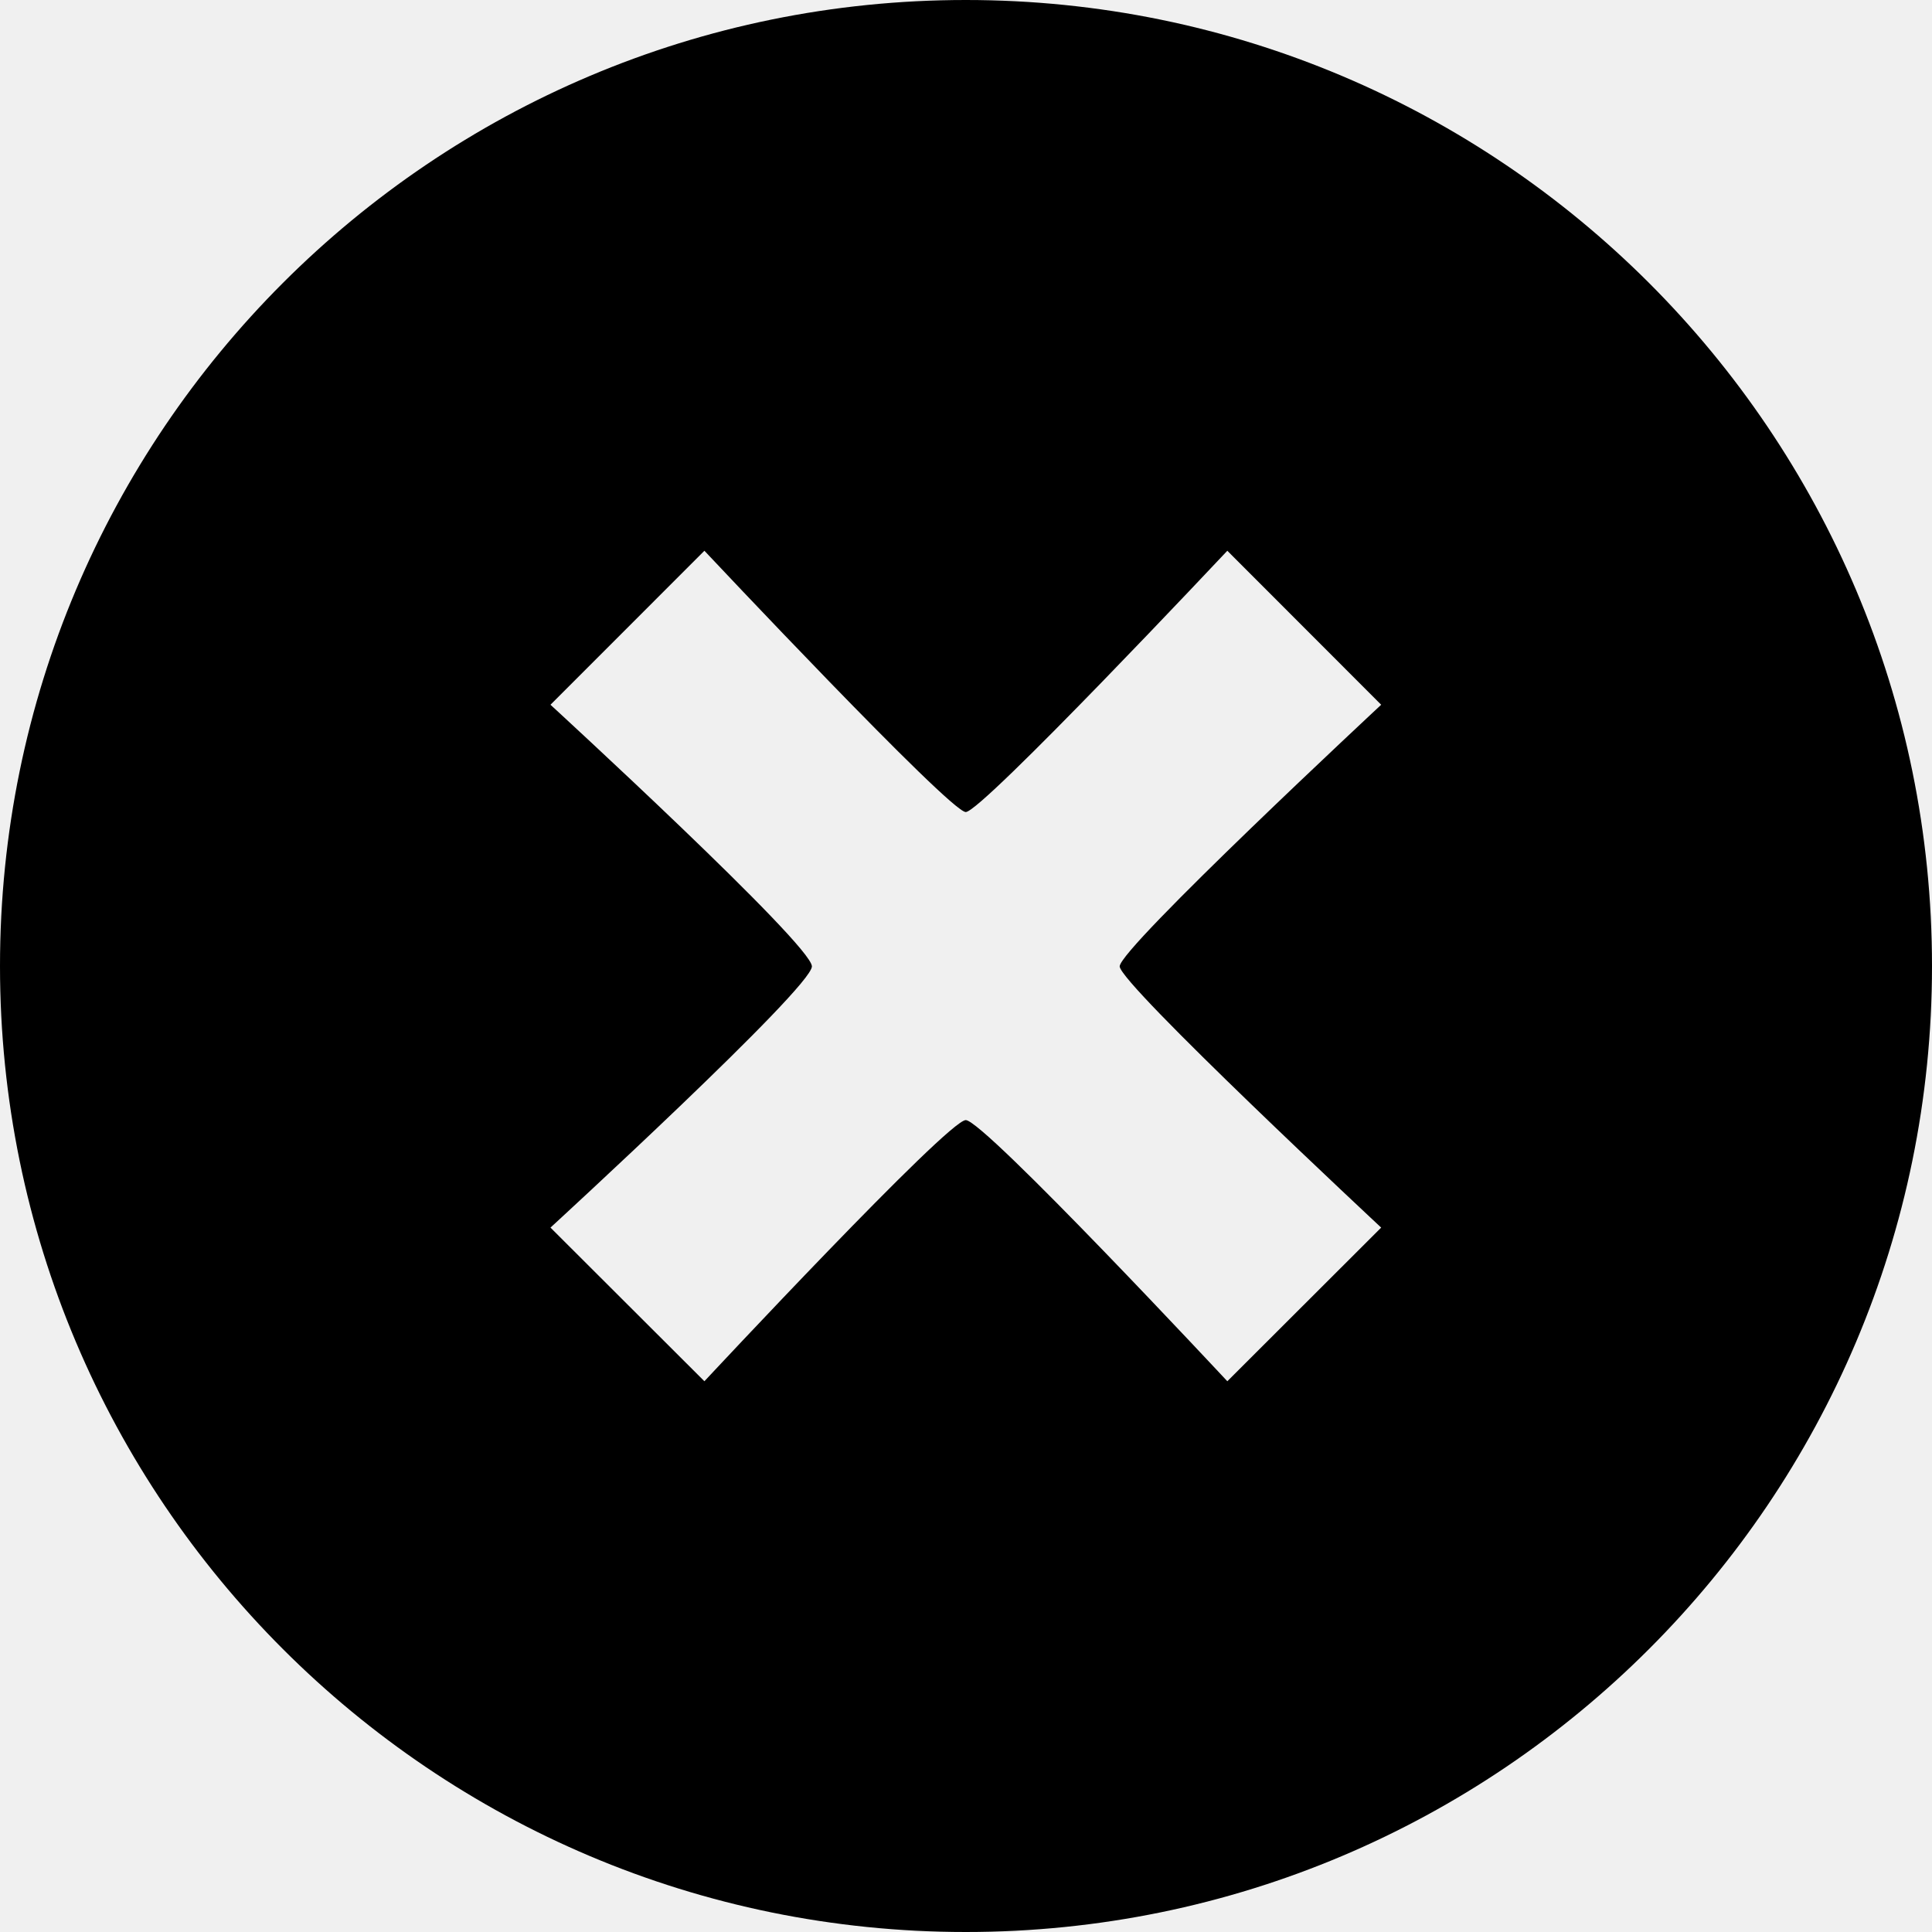
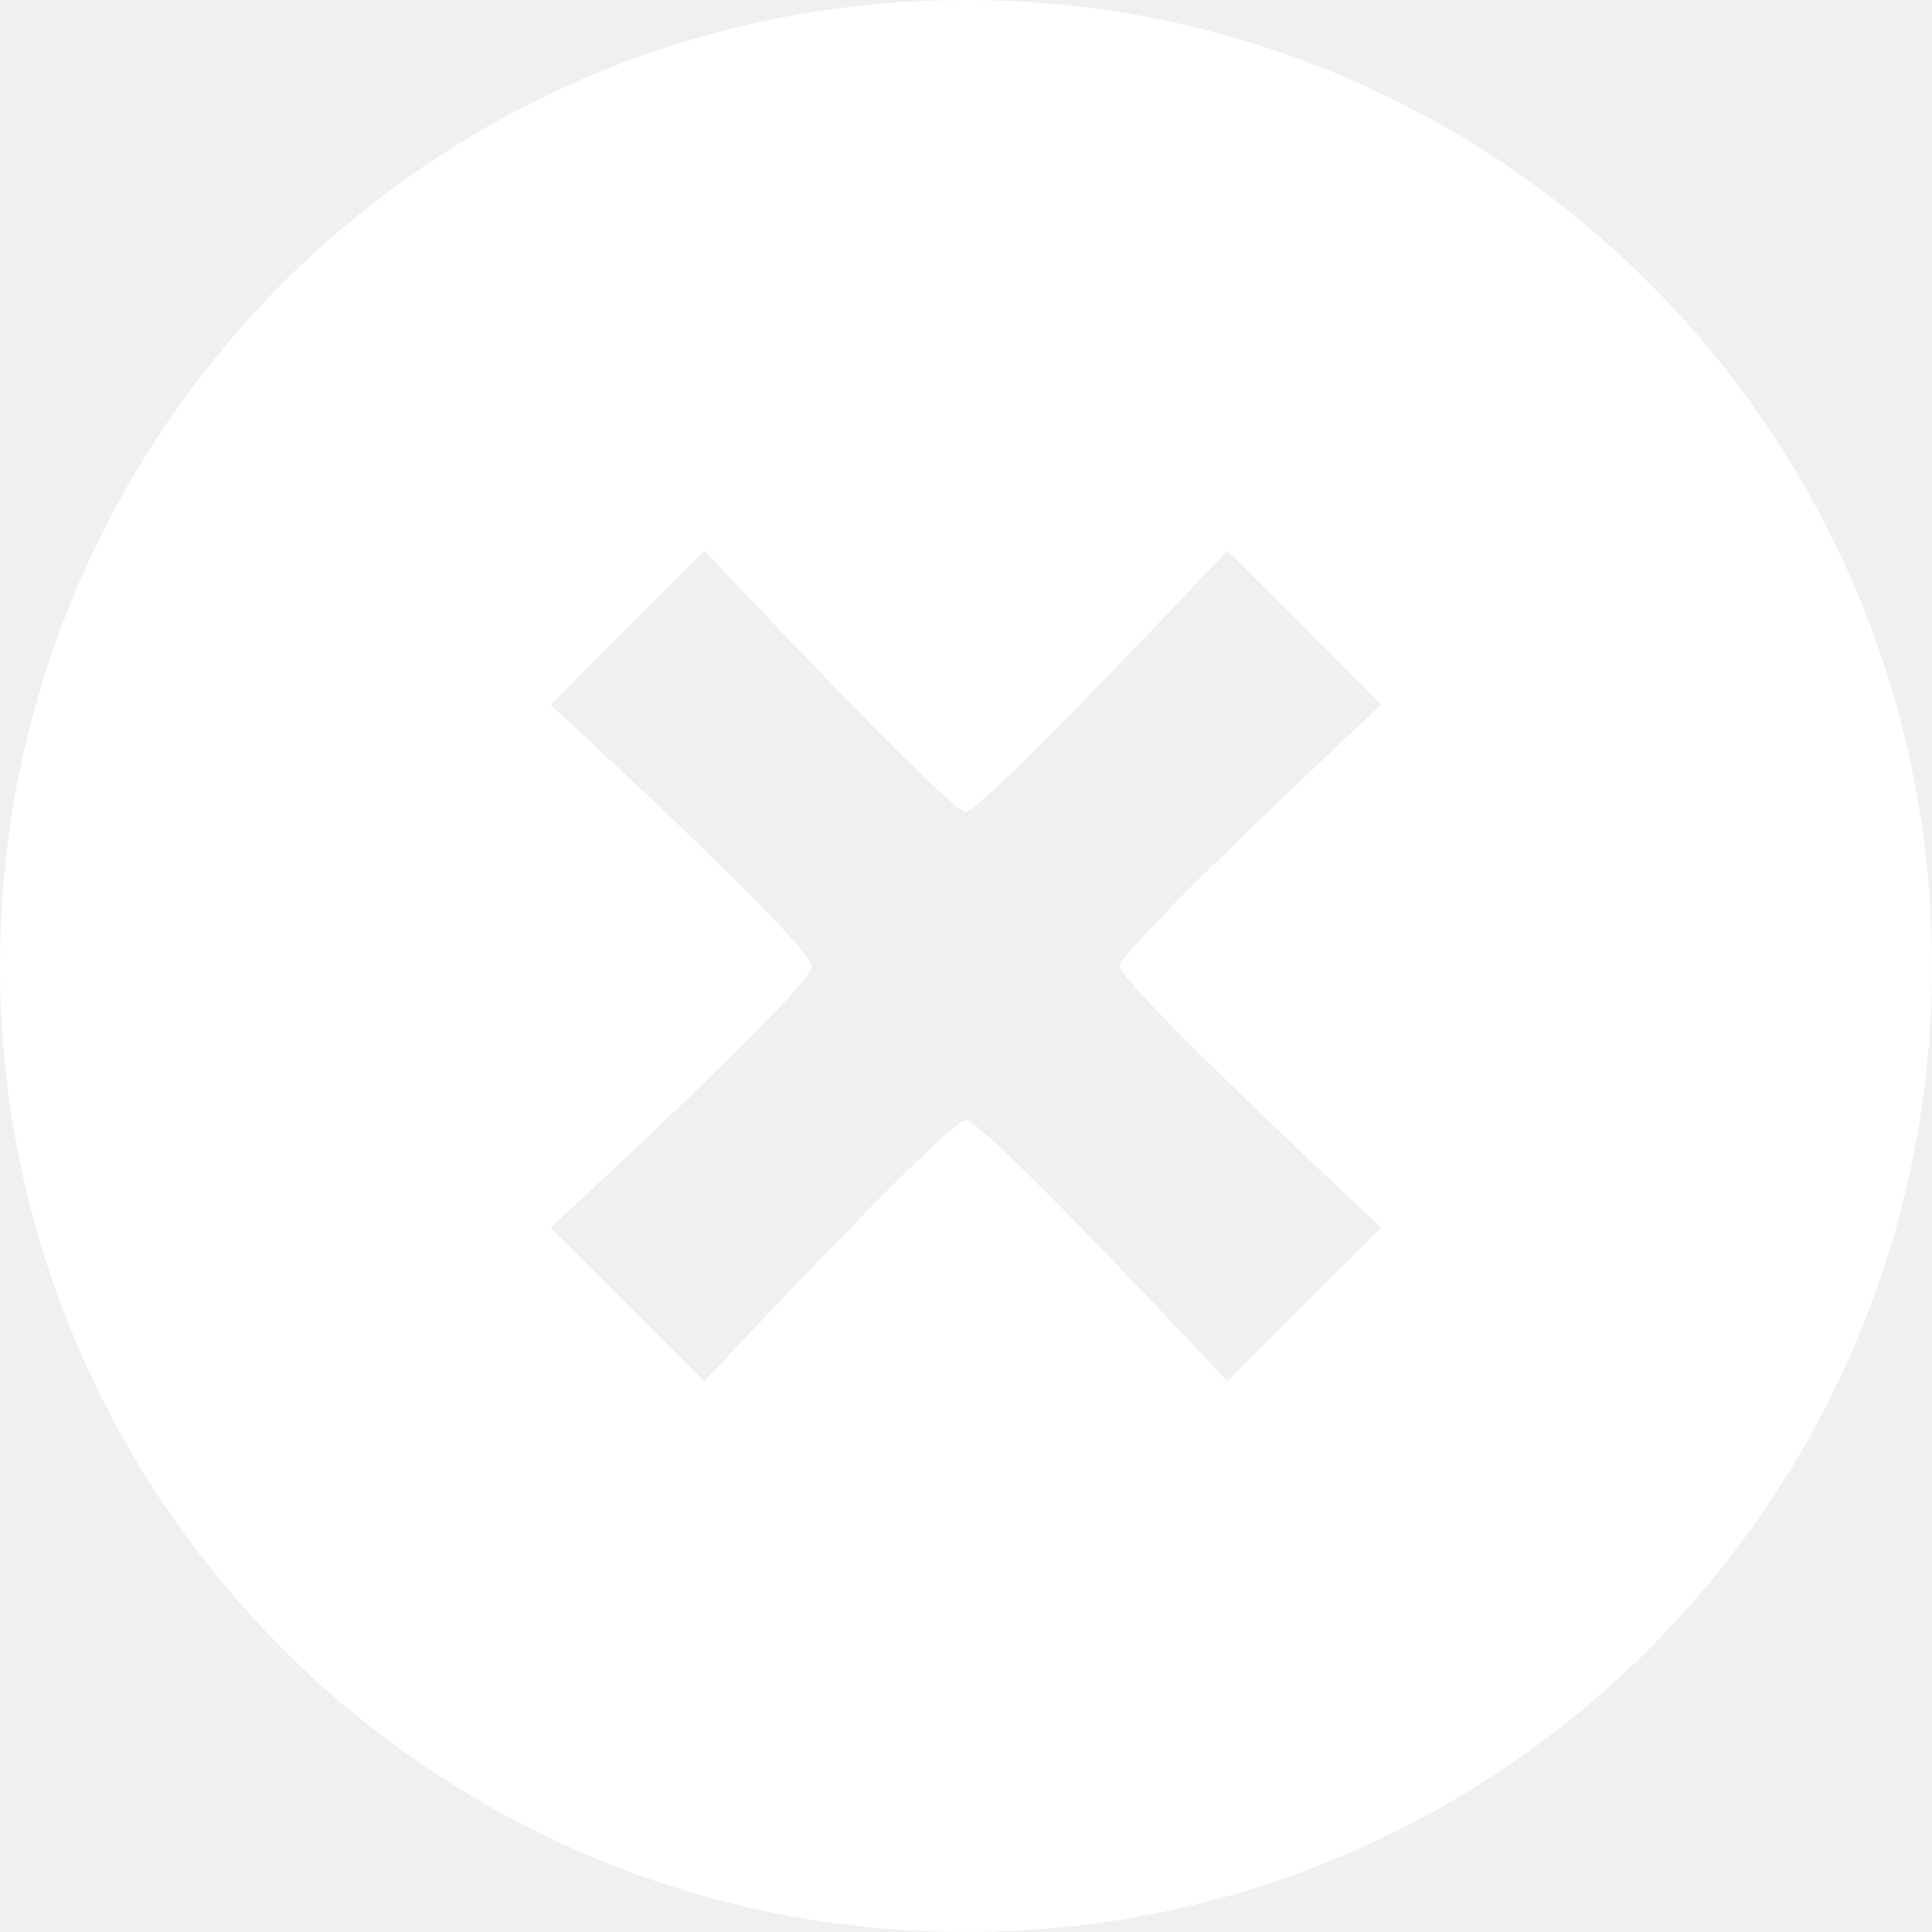
<svg xmlns="http://www.w3.org/2000/svg" version="1.1" id="Capa_1" x="0px" y="0px" viewBox="0 0 27.965 27.965" style="enable-background:new 0 0 27.965 27.965;" xml:space="preserve">
  <g>
    <g id="c142_x">
-       <path d="M13.98,0C6.259,0,0,6.261,0,13.983c0,7.721,6.259,13.982,13.98,13.982c7.725,0,13.985-6.262,13.985-13.982    C27.965,6.261,21.705,0,13.98,0z M19.992,17.769l-2.227,2.224c0,0-3.523-3.78-3.786-3.78c-0.259,0-3.783,3.78-3.783,3.78    l-2.228-2.224c0,0,3.784-3.472,3.784-3.781c0-0.314-3.784-3.787-3.784-3.787l2.228-2.229c0,0,3.553,3.782,3.783,3.782    c0.232,0,3.786-3.782,3.786-3.782l2.227,2.229c0,0-3.785,3.523-3.785,3.787C16.207,14.239,19.992,17.769,19.992,17.769z" />
+       <path fill="#ffffff" d="M13.98,0C6.259,0,0,6.261,0,13.983c0,7.721,6.259,13.982,13.98,13.982c7.725,0,13.985-6.262,13.985-13.982    C27.965,6.261,21.705,0,13.98,0z M19.992,17.769l-2.227,2.224c0,0-3.523-3.78-3.786-3.78c-0.259,0-3.783,3.78-3.783,3.78    l-2.228-2.224c0,0,3.784-3.472,3.784-3.781c0-0.314-3.784-3.787-3.784-3.787l2.228-2.229c0,0,3.553,3.782,3.783,3.782    c0.232,0,3.786-3.782,3.786-3.782l2.227,2.229c0,0-3.785,3.523-3.785,3.787C16.207,14.239,19.992,17.769,19.992,17.769z" />
    </g>
    <g id="Capa_1_104_">
	</g>
  </g>
  <g>
</g>
  <g>
</g>
  <g>
</g>
  <g>
</g>
  <g>
</g>
  <g>
</g>
  <g>
</g>
  <g>
</g>
  <g>
</g>
  <g>
</g>
  <g>
</g>
  <g>
</g>
  <g>
</g>
  <g>
</g>
  <g>
</g>
</svg>
